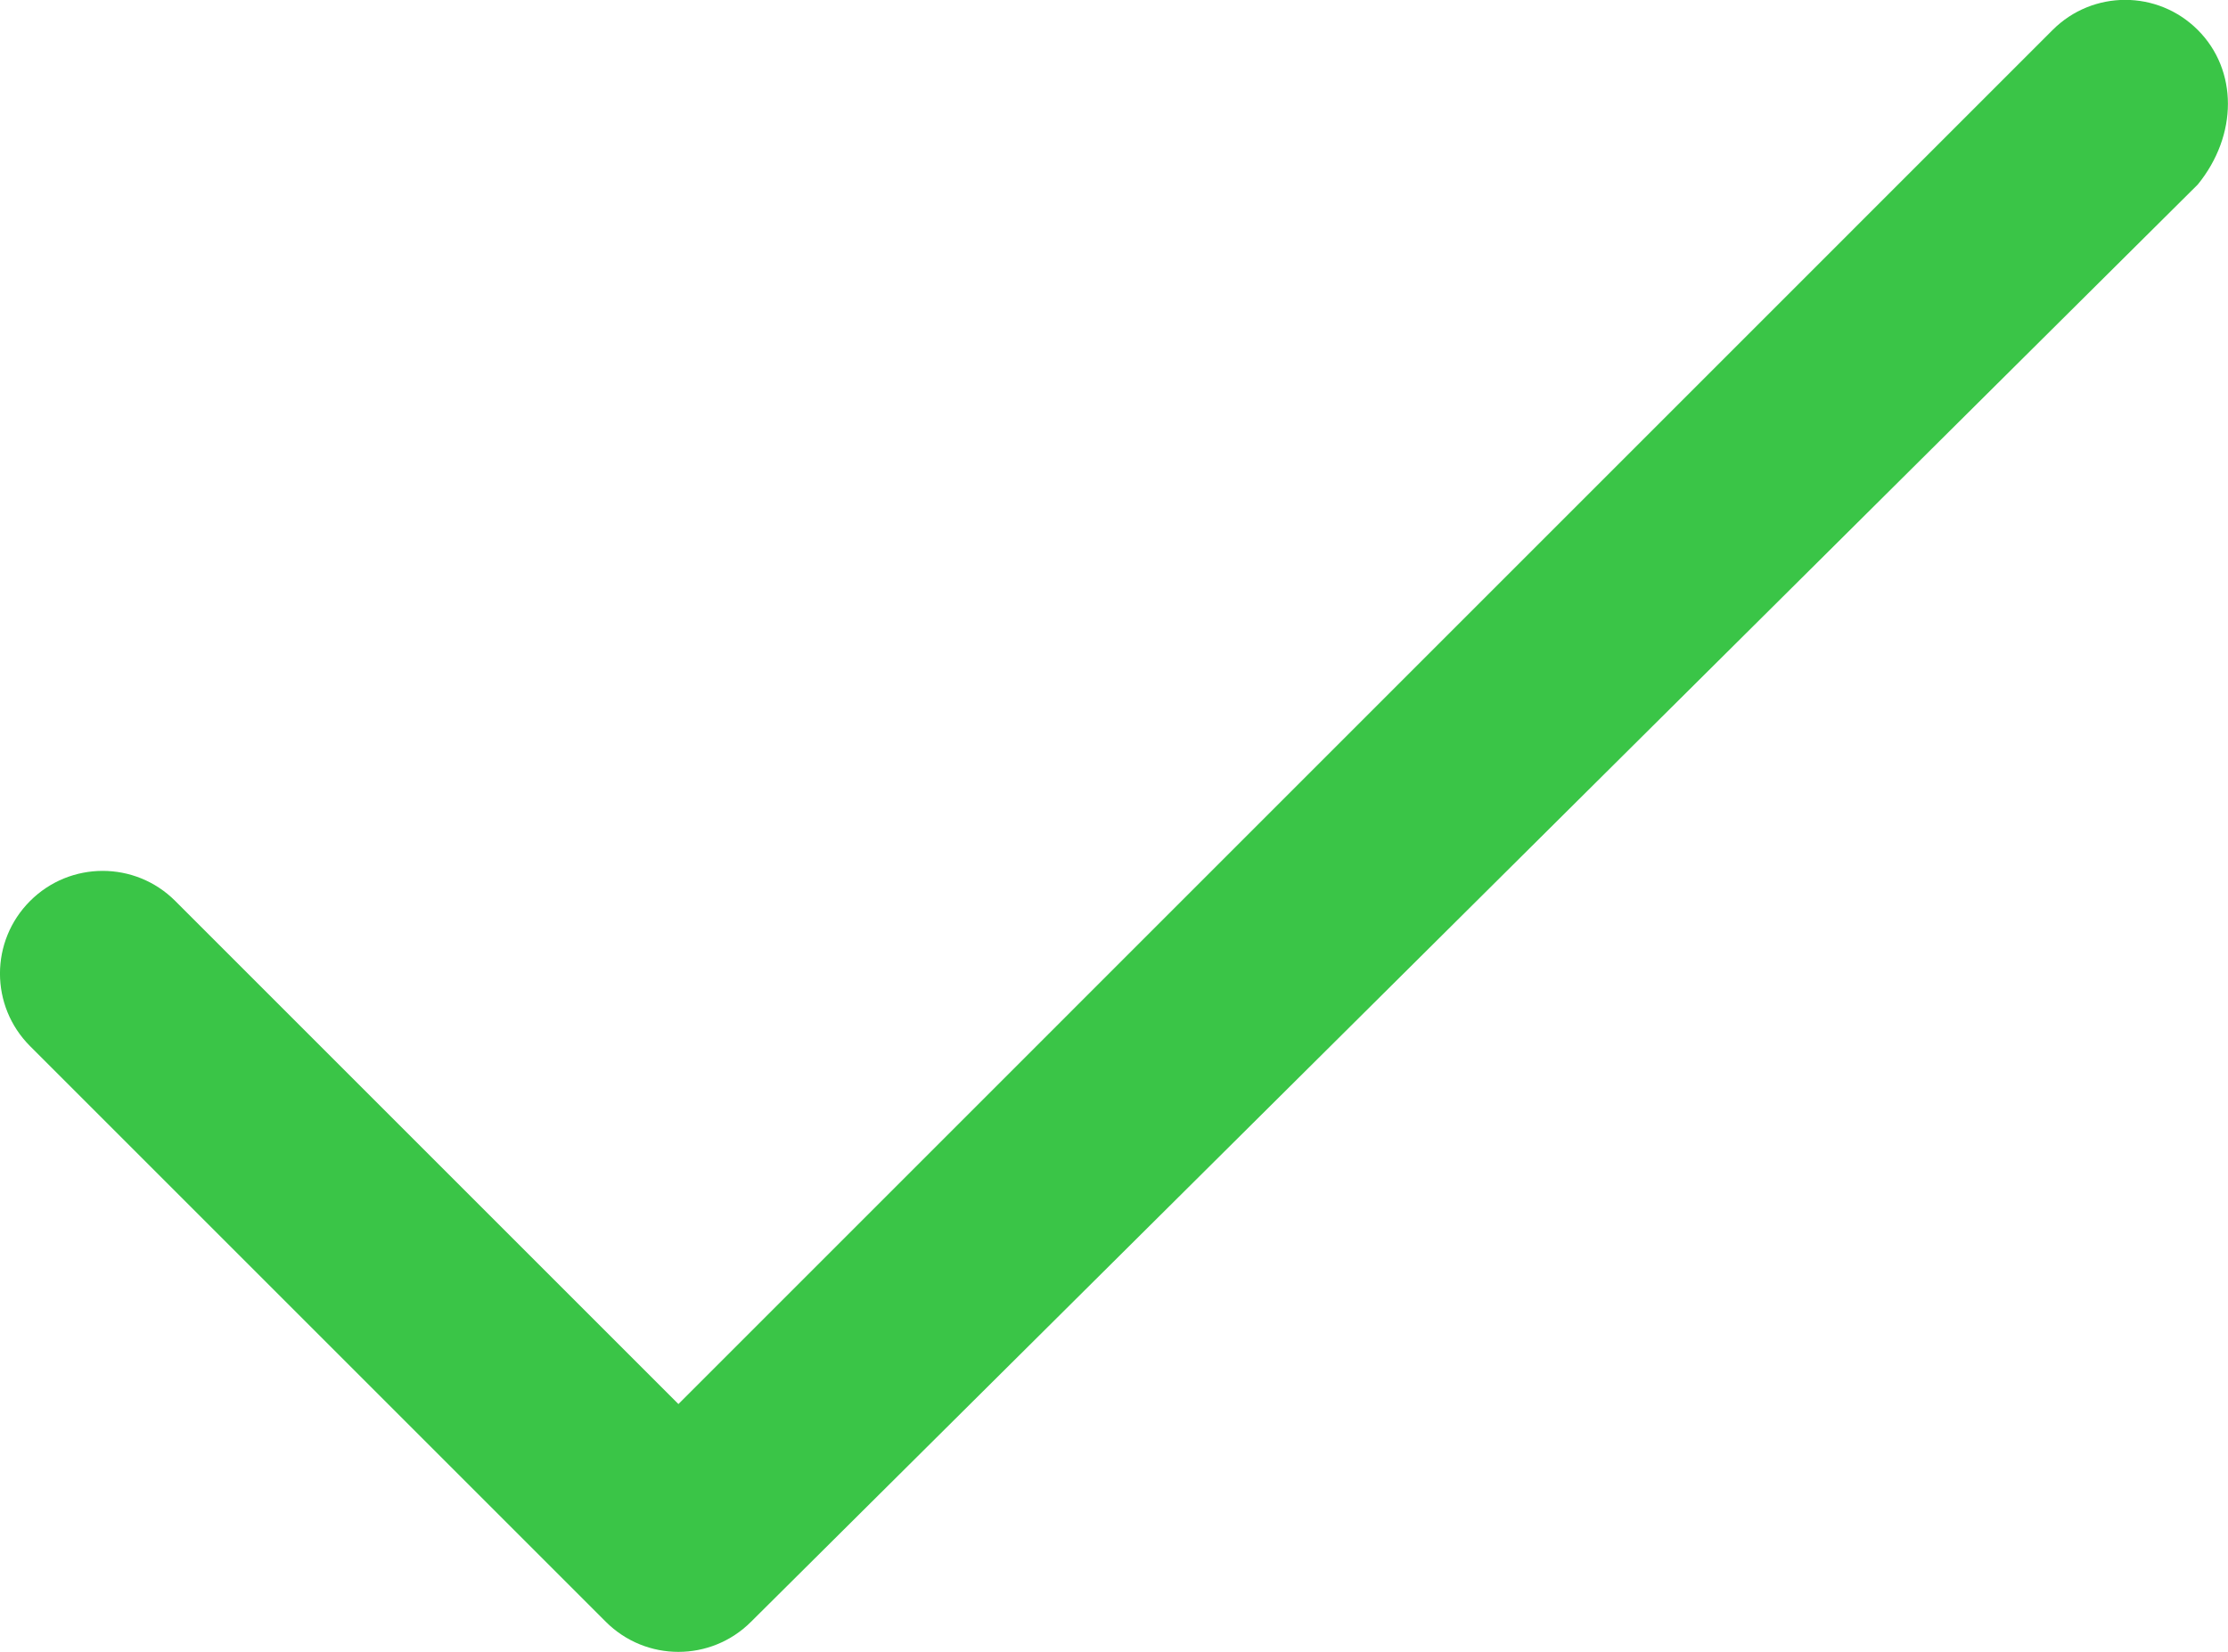
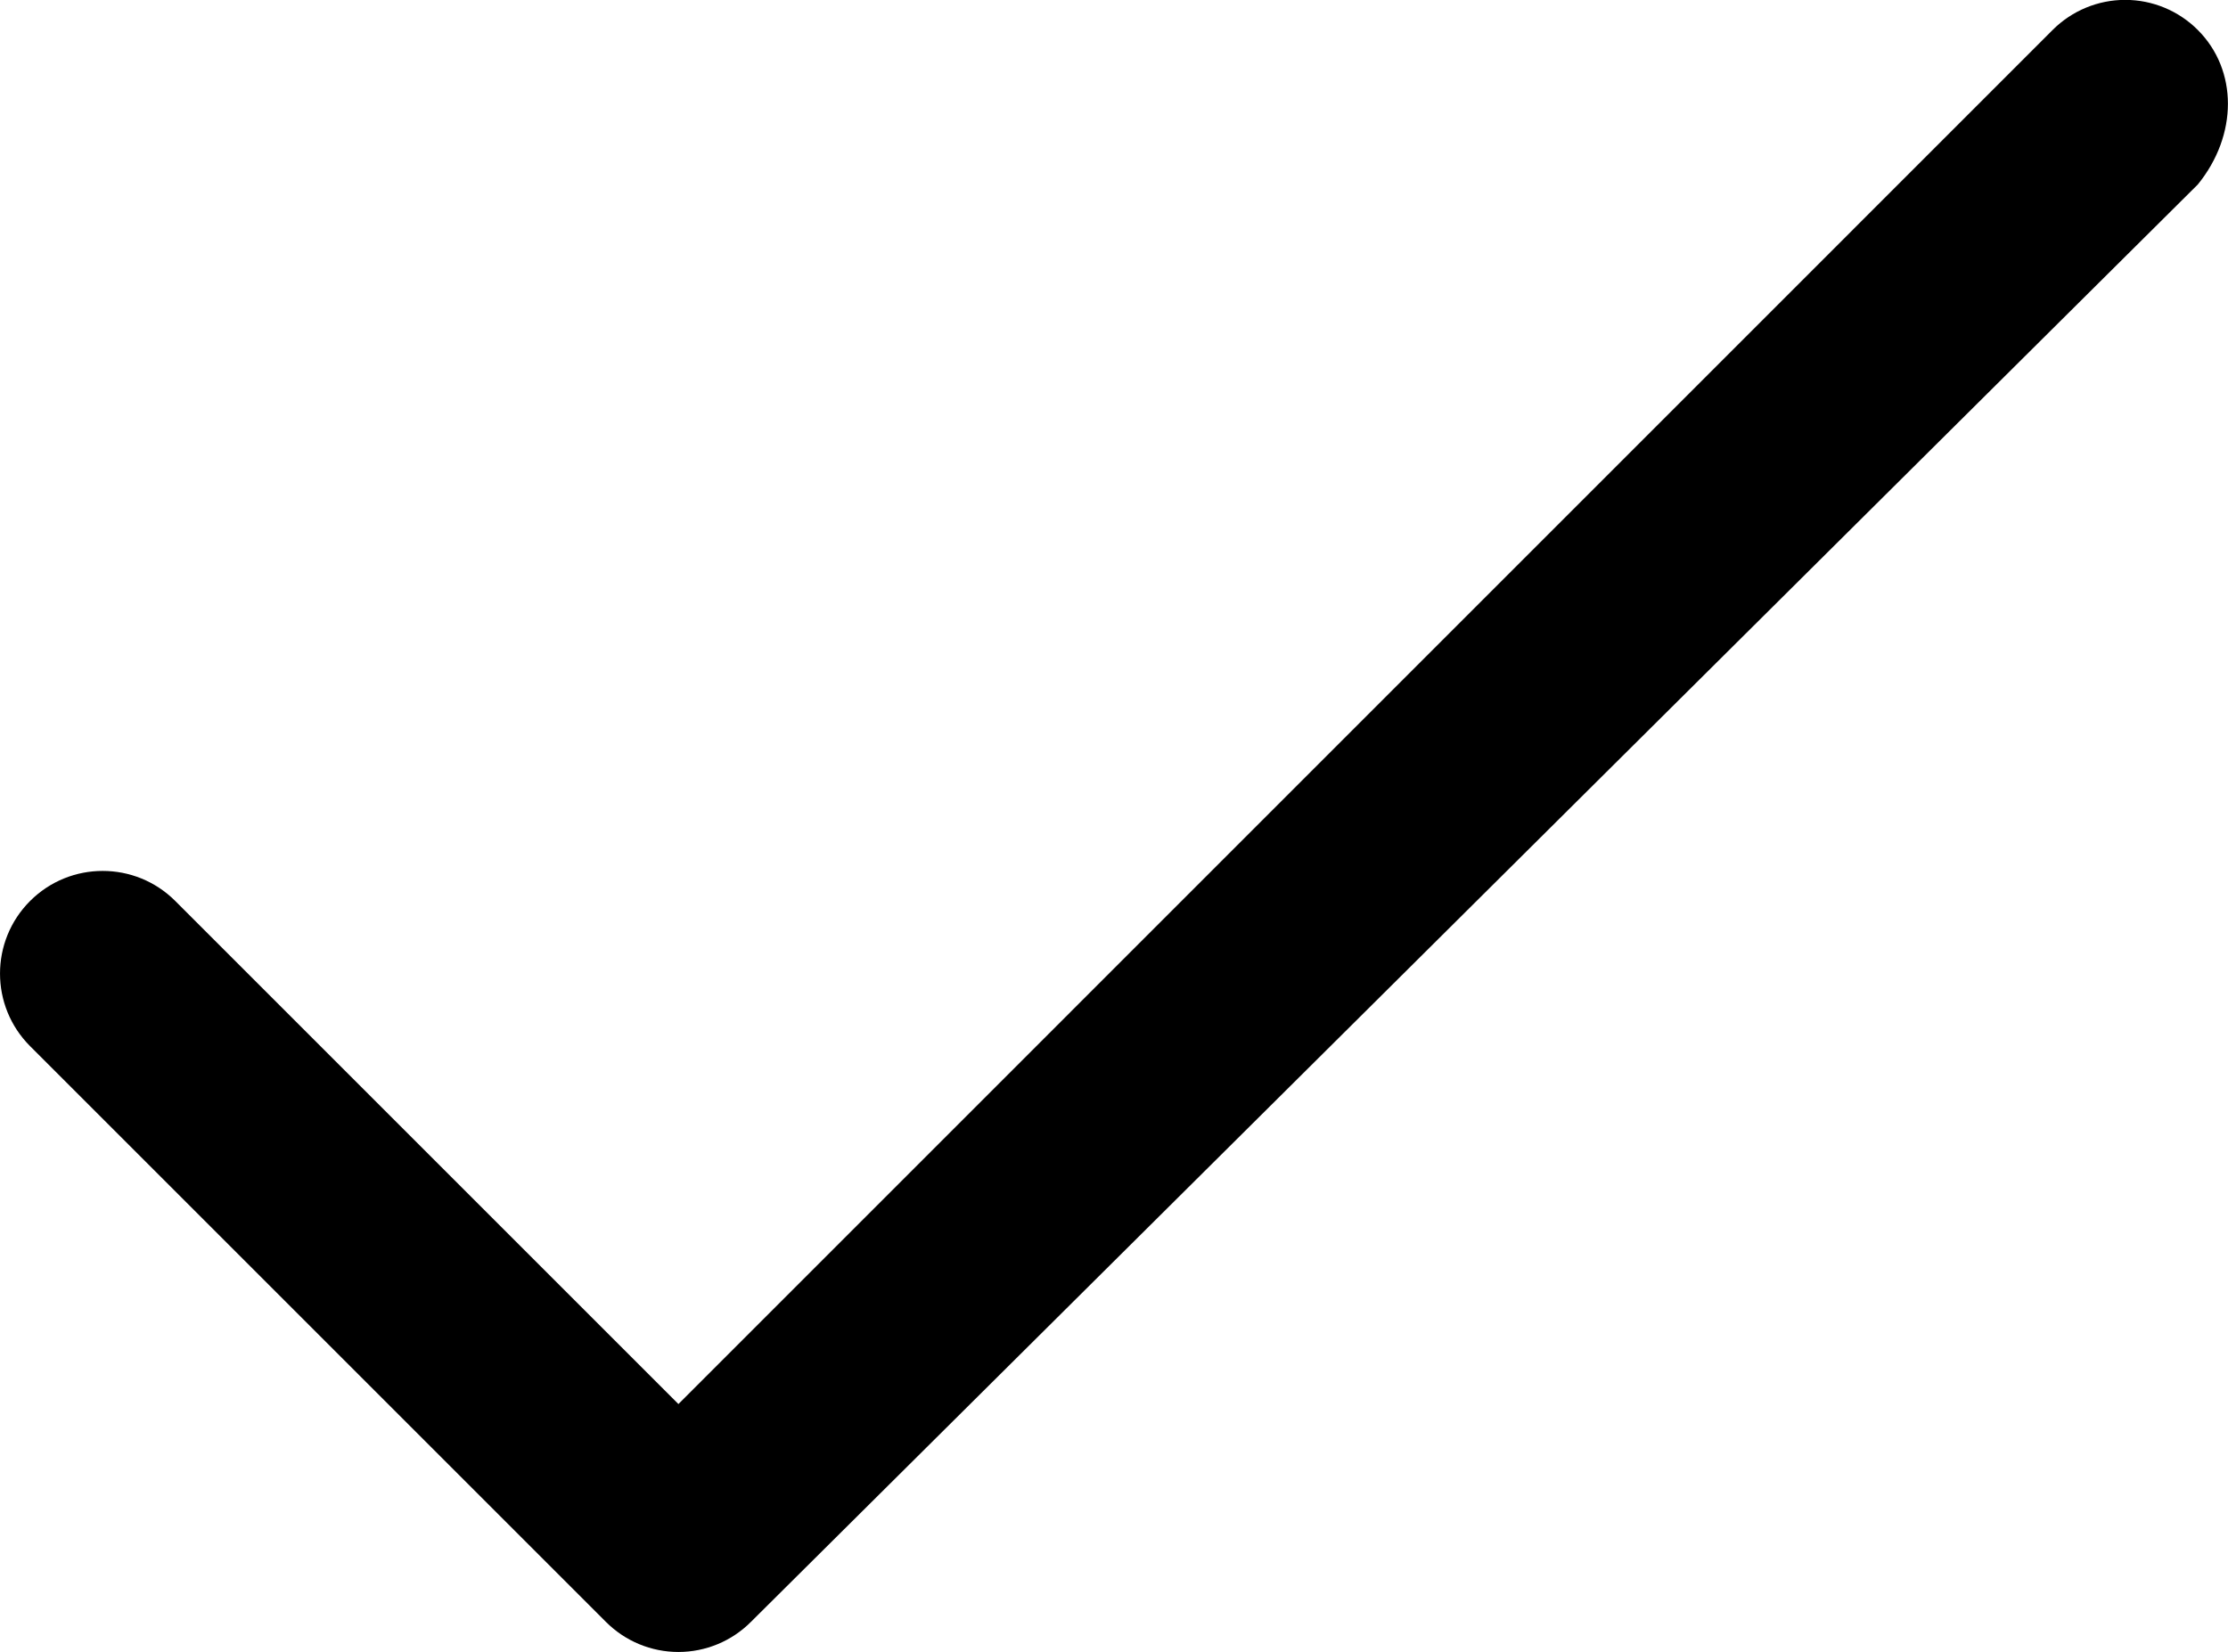
- <svg xmlns="http://www.w3.org/2000/svg" version="1.0" id="Layer_1" x="0px" y="0px" width="21.698px" height="16.09px" viewBox="-82.357 4.875 21.698 16.09" enable-background="new -82.357 4.875 21.698 16.09" xml:space="preserve">
-   <path fill="#3AC547" d="M-60.953,5.167c-0.391-0.391-1.023-0.391-1.414,0L-75.75,18.551l-4.9-4.9c-0.391-0.391-1.023-0.391-1.414,0 s-0.391,1.023,0,1.414l5.607,5.607c0.195,0.195,0.451,0.293,0.707,0.293s0.512-0.098,0.707-0.293l14.09-14.0 C-60.562,6.191-60.562,5.558-60.953,5.167z" />
+ <svg xmlns="http://www.w3.org/2000/svg" version="1.0" id="Layer_1" x="0" y="0" width="21.698" height="16.09" viewBox="-82.357 4.875 21.698 16.09" xml:space="preserve">
+   <path d="M-60.953 5.167a.999.999 0 00-1.414 0L-75.75 18.551l-4.9-4.9a.999.999 0 10-1.414 1.414l5.607 5.607a.997.997 0 001.414 0l14.09-14c.391-.481.391-1.114 0-1.505z" />
</svg>
